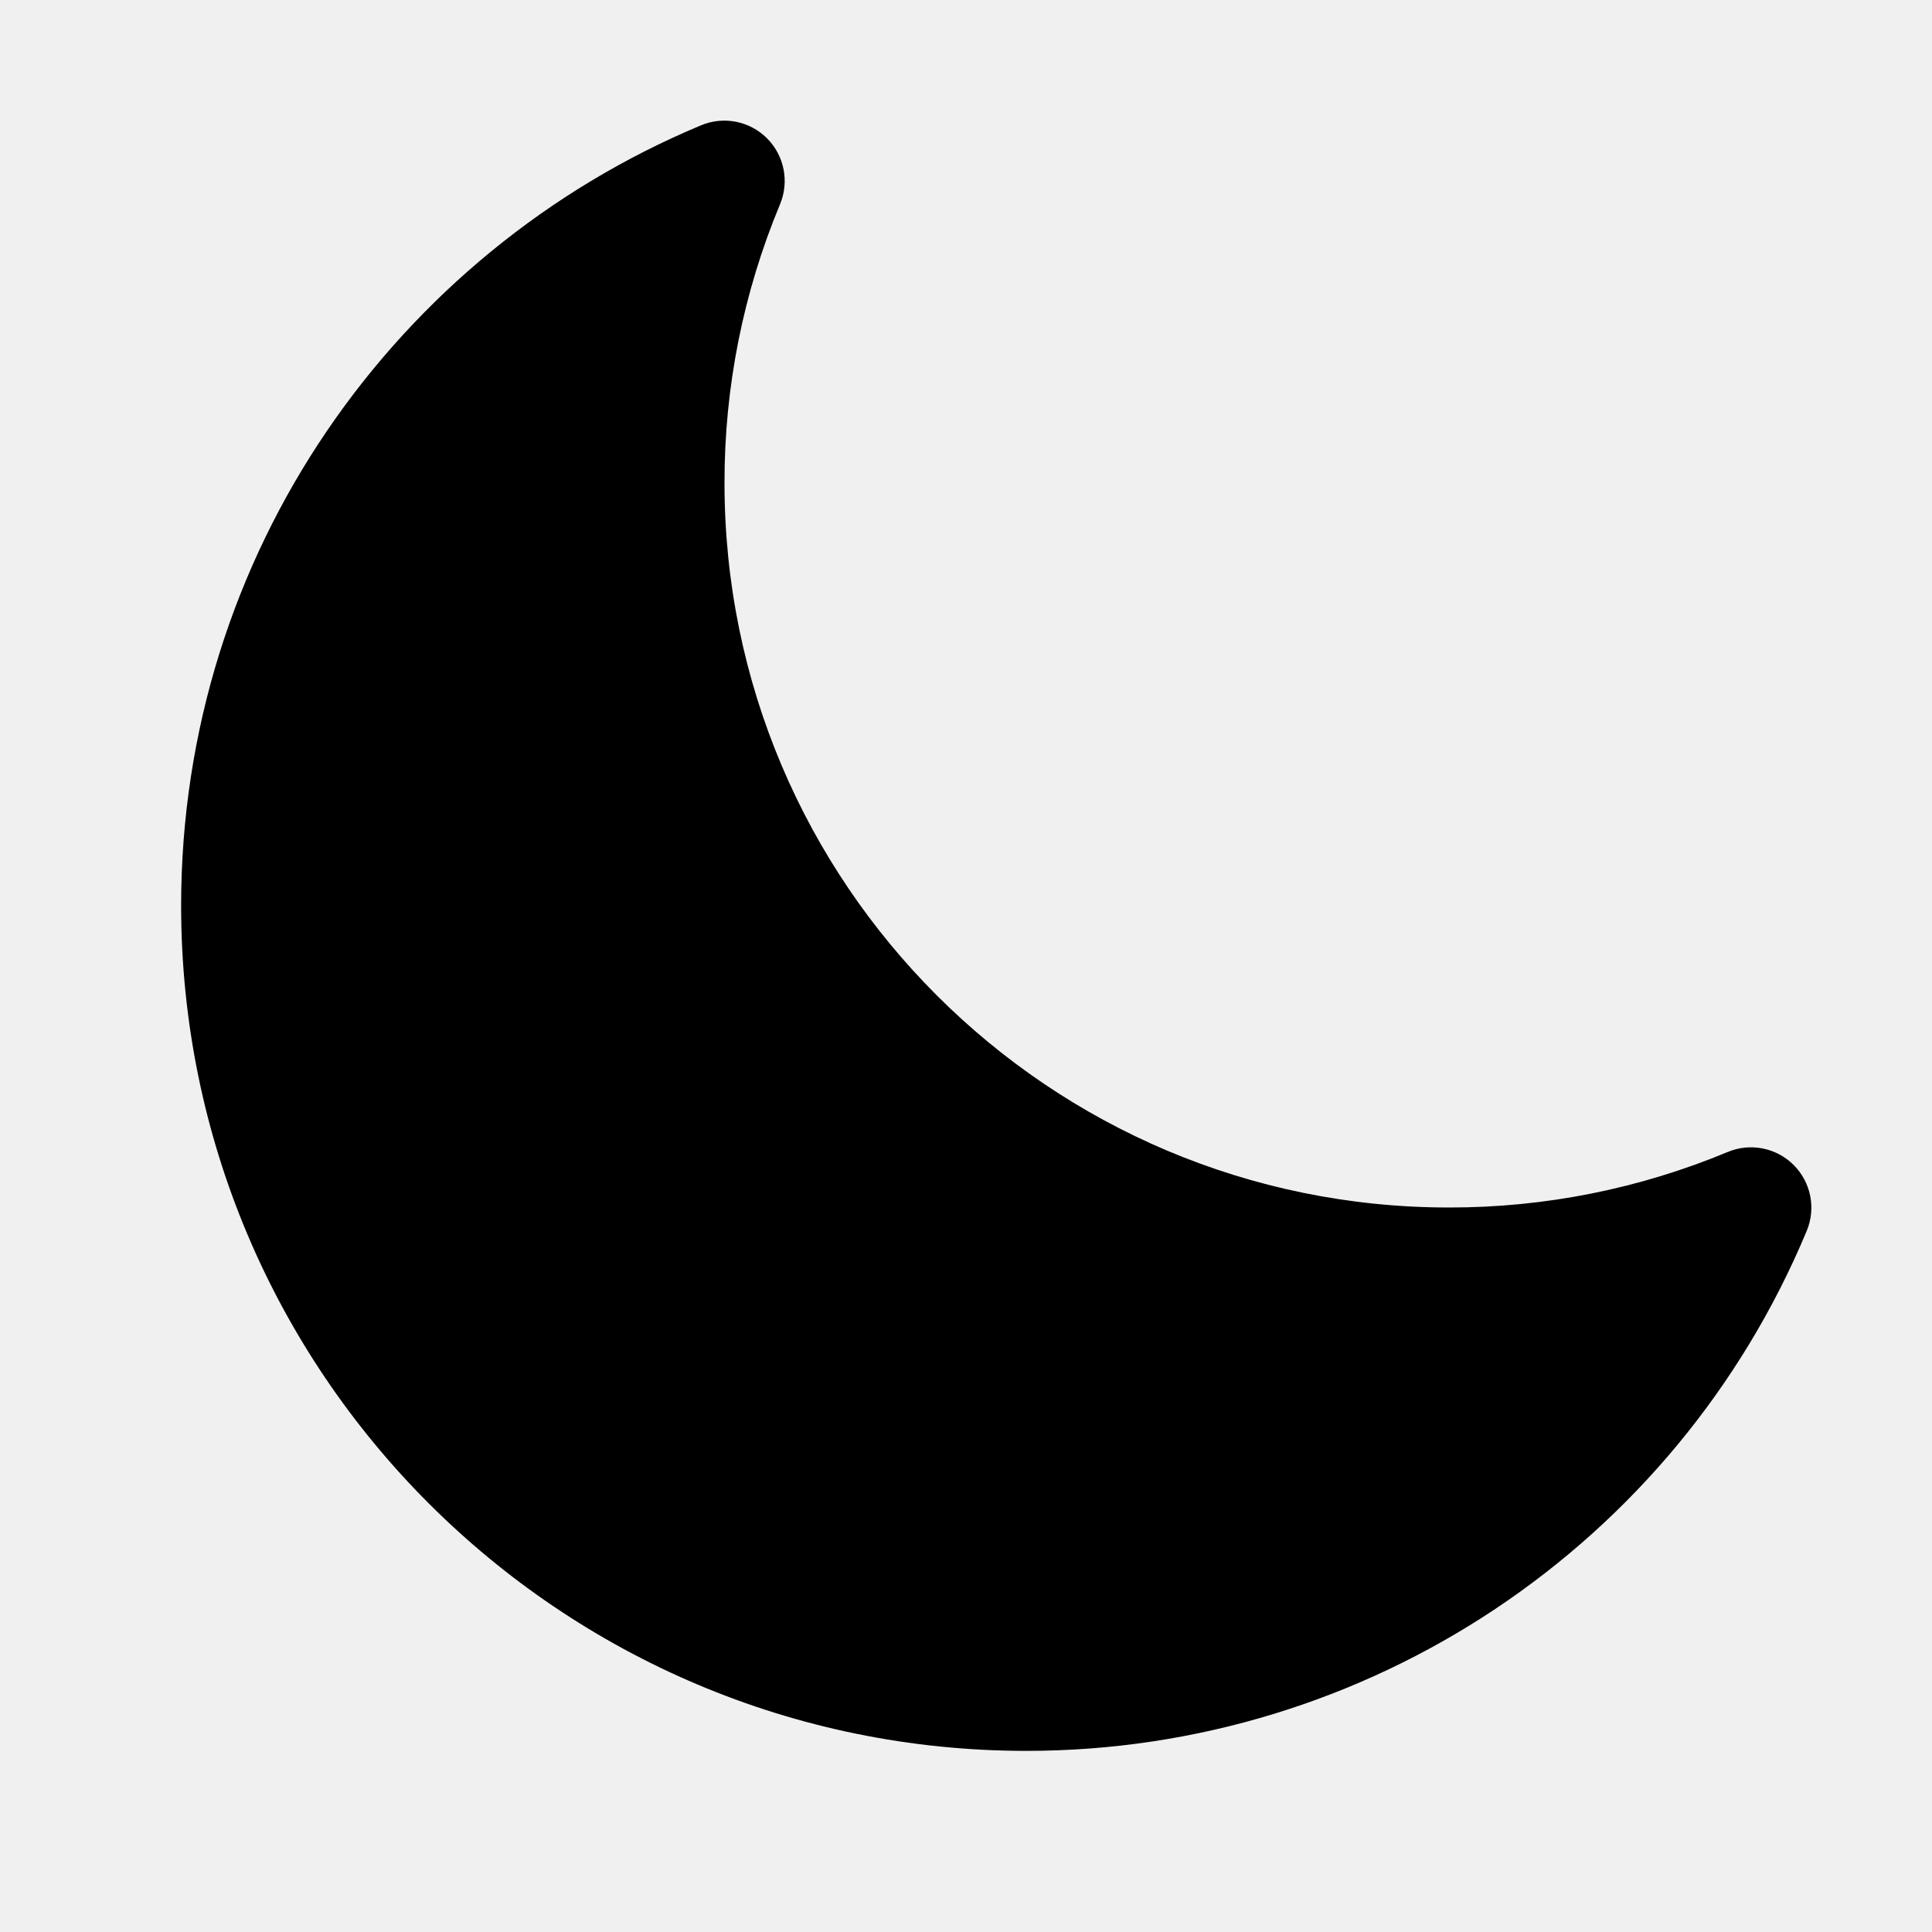
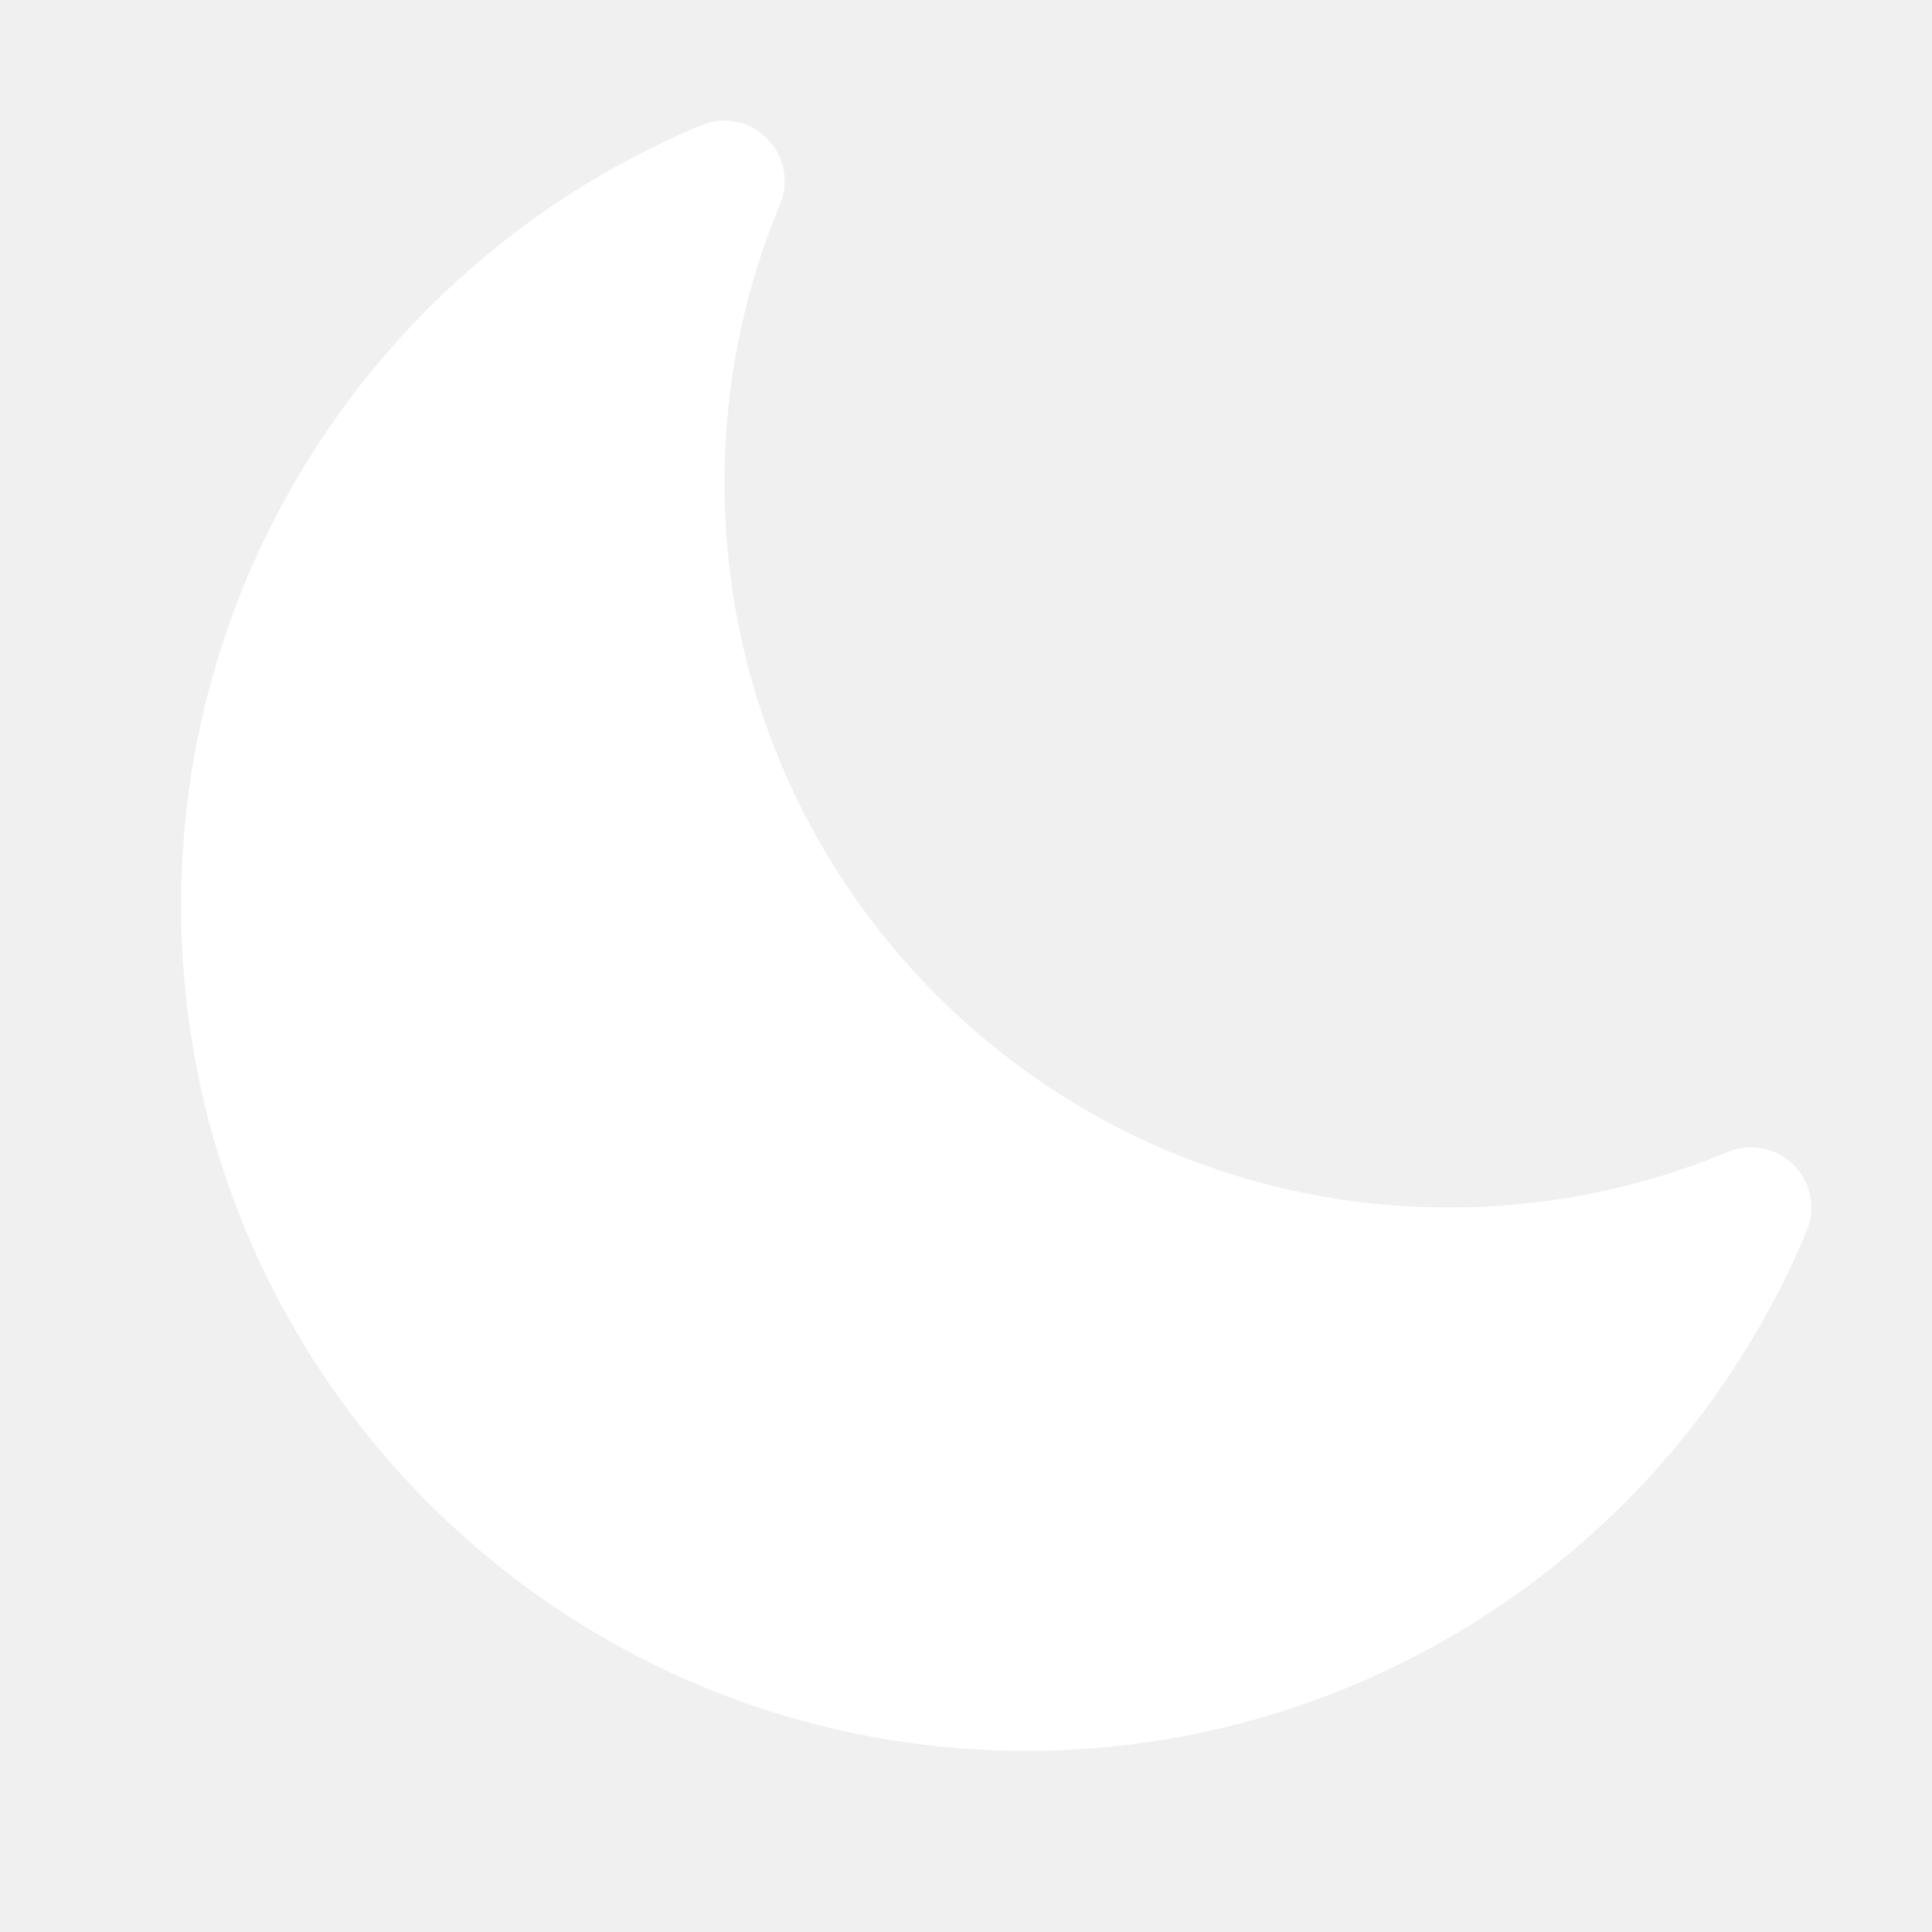
- <svg xmlns="http://www.w3.org/2000/svg" viewBox="0 0 24 24" fill="currentColor" class="size-6">
+ <svg xmlns="http://www.w3.org/2000/svg" viewBox="0 0 24 24" fill="white" width="20" height="20">
  <path fill-rule="evenodd" d="M9.528 1.718a.75.75 0 0 1 .162.819A8.97 8.97 0 0 0 9 6a9 9 0 0 0 9 9 8.97 8.97 0 0 0 3.463-.69.75.75 0 0 1 .981.98 10.503 10.503 0 0 1-9.694 6.46c-5.799 0-10.5-4.7-10.5-10.5 0-4.368 2.667-8.112 6.46-9.694a.75.75 0 0 1 .818.162Z" clip-rule="evenodd" />
</svg>
